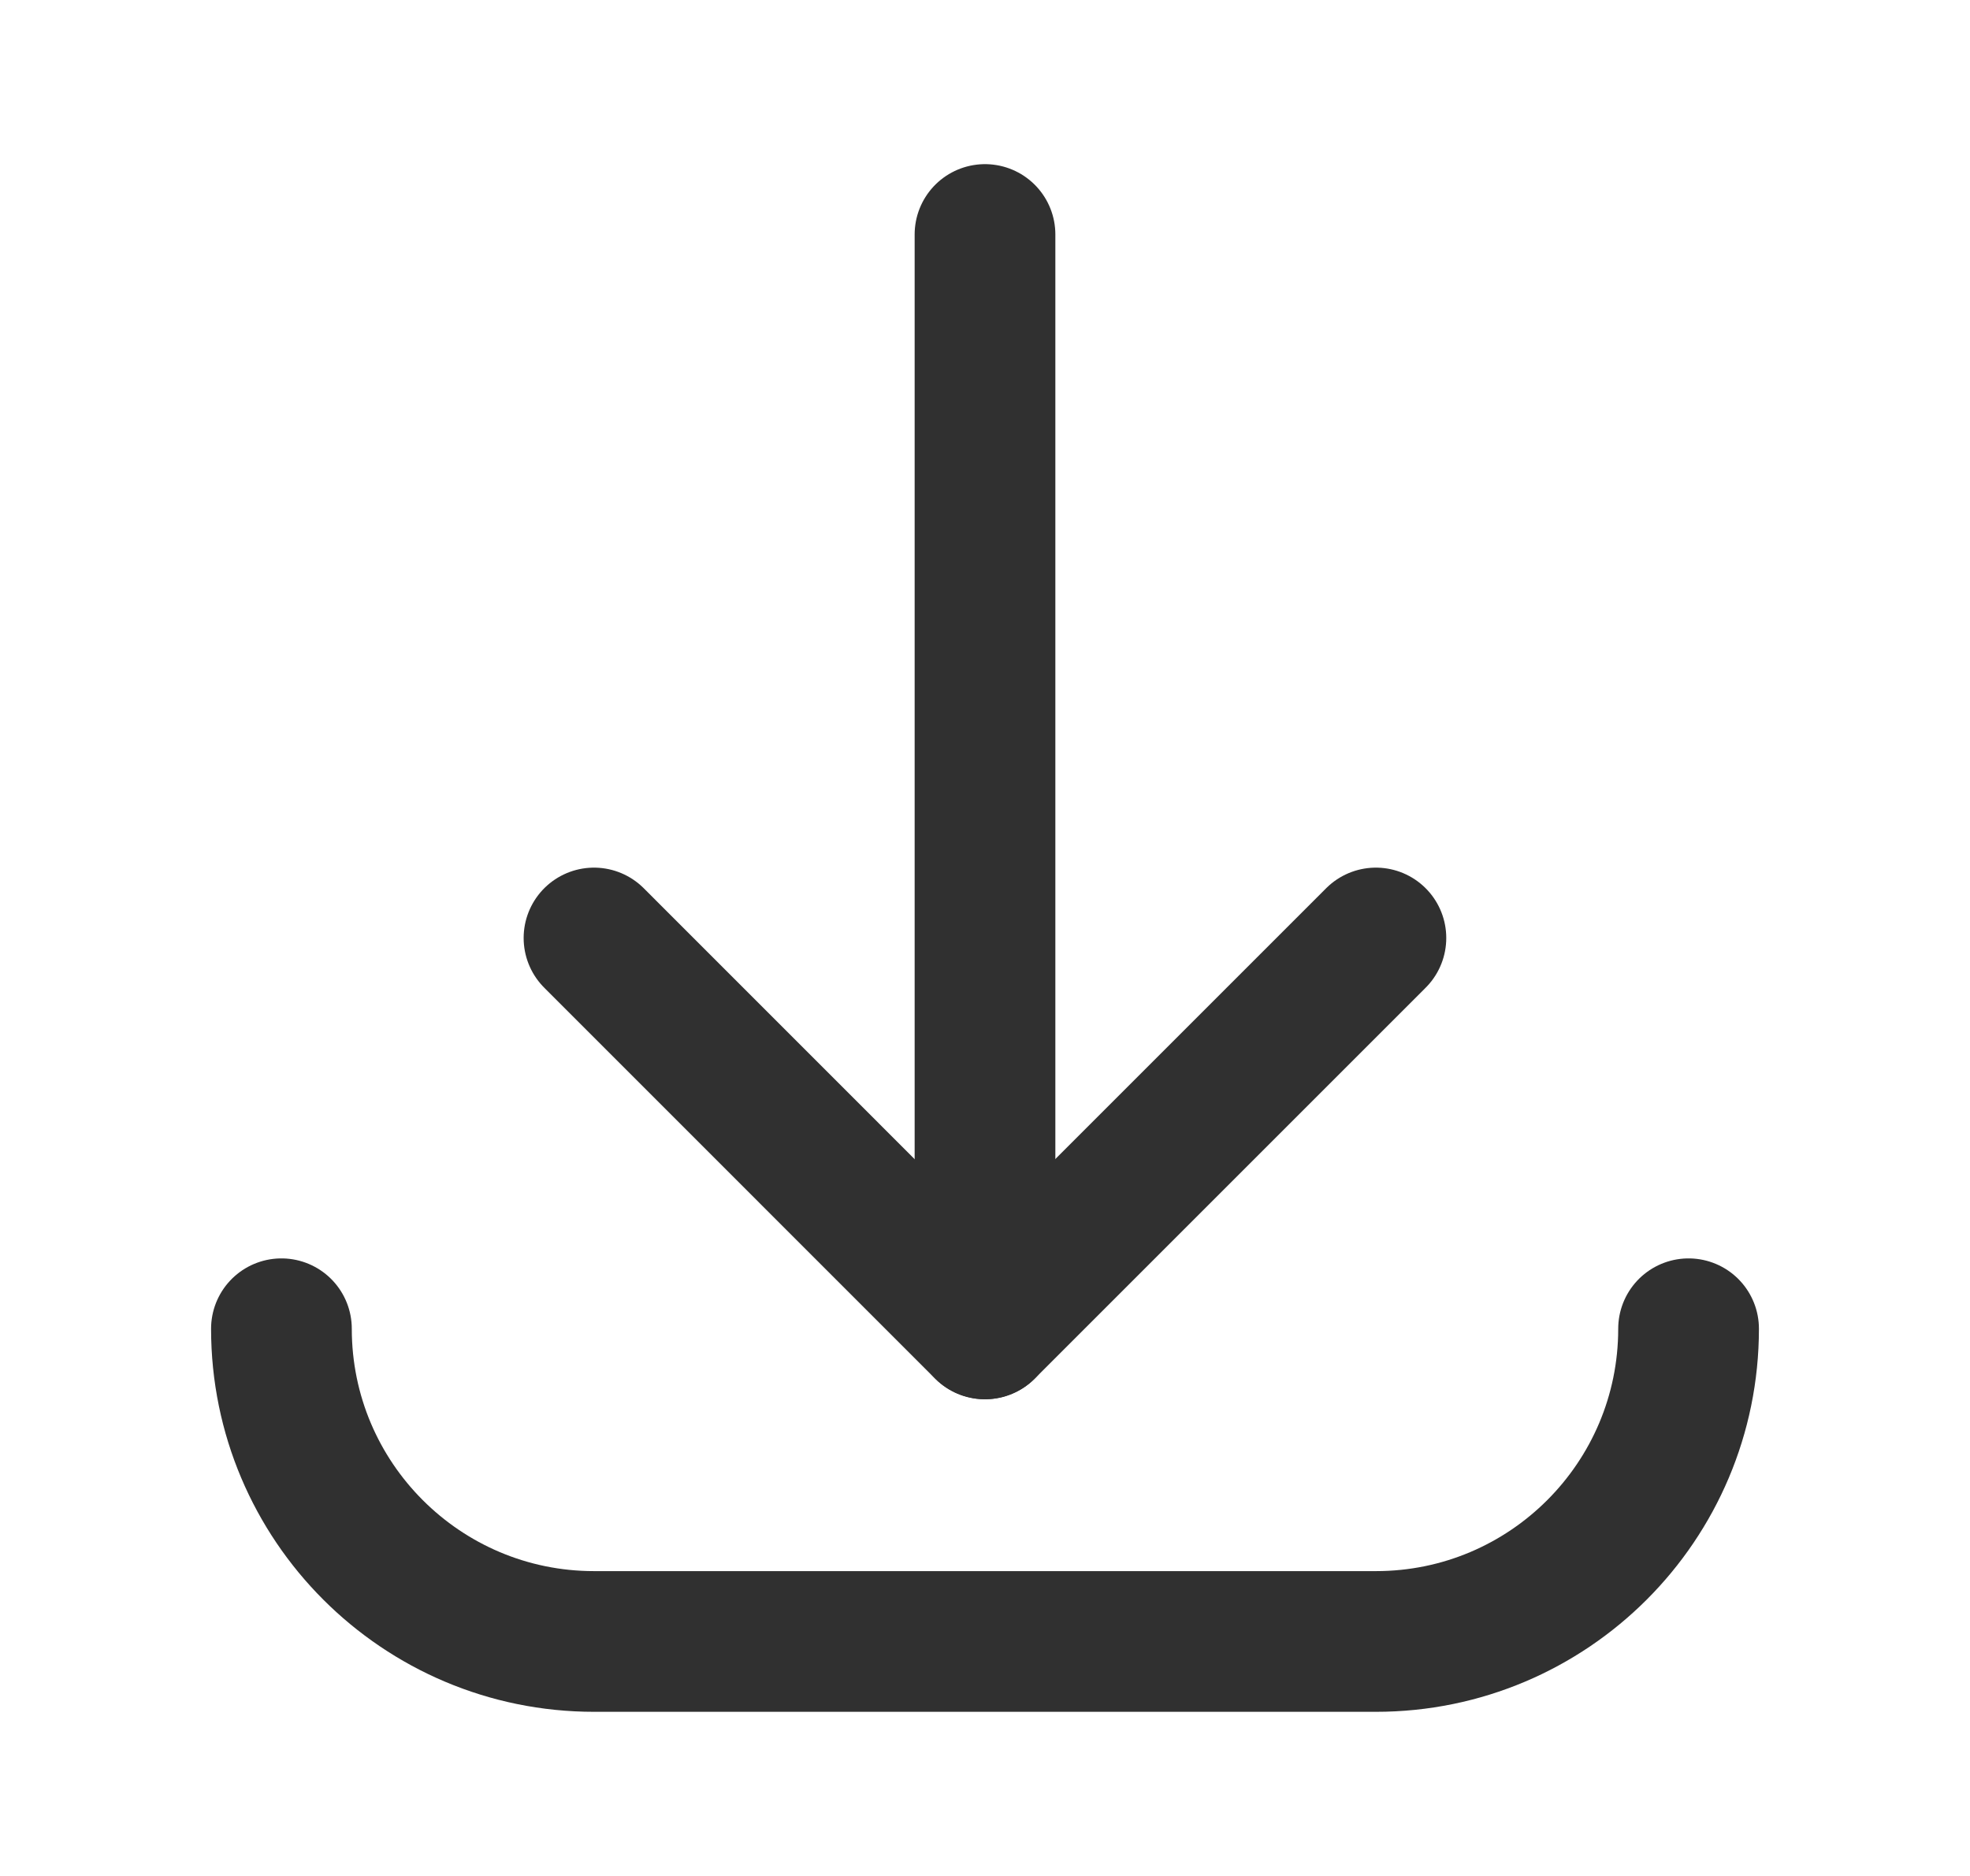
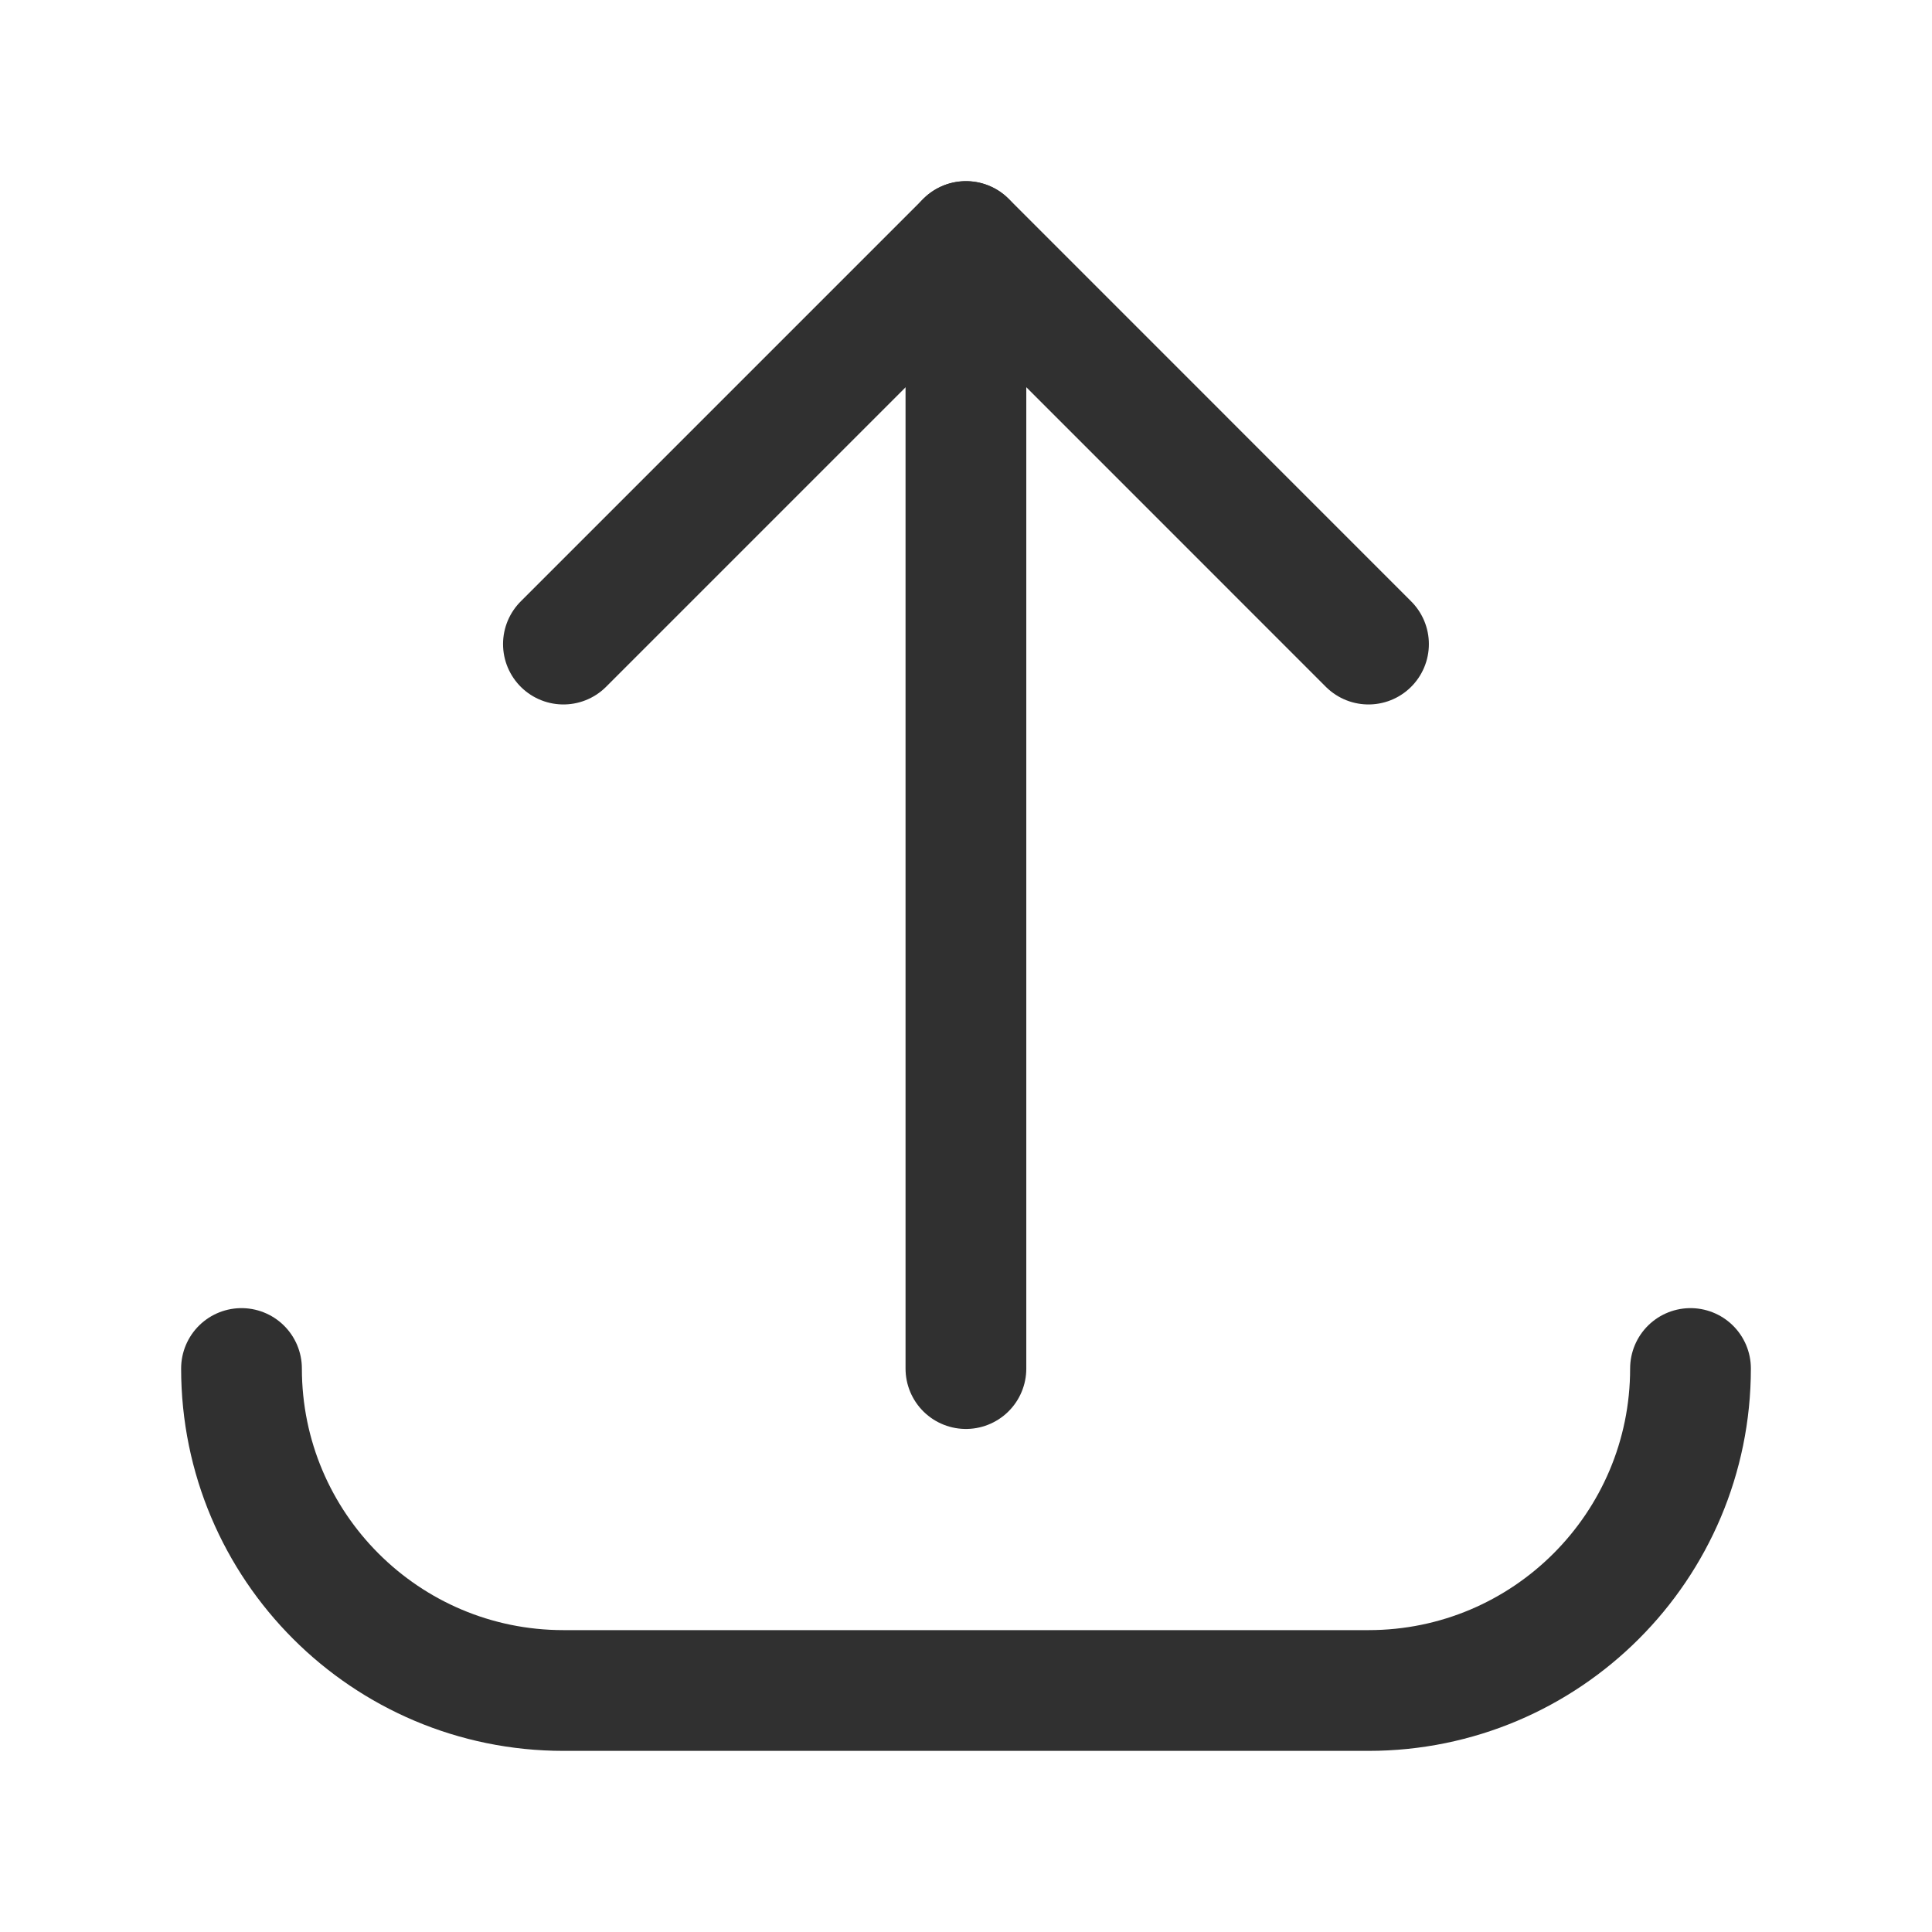
- <svg xmlns="http://www.w3.org/2000/svg" width="21" height="20" viewBox="0 0 21 20" fill="none">
-   <path d="M10.5 14.167V2.5" stroke="#303030" stroke-width="1.5" stroke-linecap="round" stroke-linejoin="round" />
-   <path d="M18 14.166C18 16.007 16.508 17.5 14.667 17.5H6.333C4.492 17.5 3 16.007 3 14.166" stroke="#303030" stroke-width="1.5" stroke-linecap="round" stroke-linejoin="round" />
-   <path d="M14.667 10L10.499 14.168L6.332 10" stroke="#303030" stroke-width="1.5" stroke-linecap="round" stroke-linejoin="round" />
+ <svg xmlns="http://www.w3.org/2000/svg" width="24" height="24" viewBox="0 0 24 24" fill="none">
+   <path d="M11.999 3.001L11.999 17.001" stroke="#303030" stroke-width="1.5" stroke-linecap="round" stroke-linejoin="round" />
+   <path d="M21 17C21 19.209 19.209 21 17 21H7C4.791 21 3 19.209 3 17" stroke="#303030" stroke-width="1.5" stroke-linecap="round" stroke-linejoin="round" />
+   <path d="M6.999 8.001L12 3L17 8.001" stroke="#303030" stroke-width="1.5" stroke-linecap="round" stroke-linejoin="round" />
</svg>
